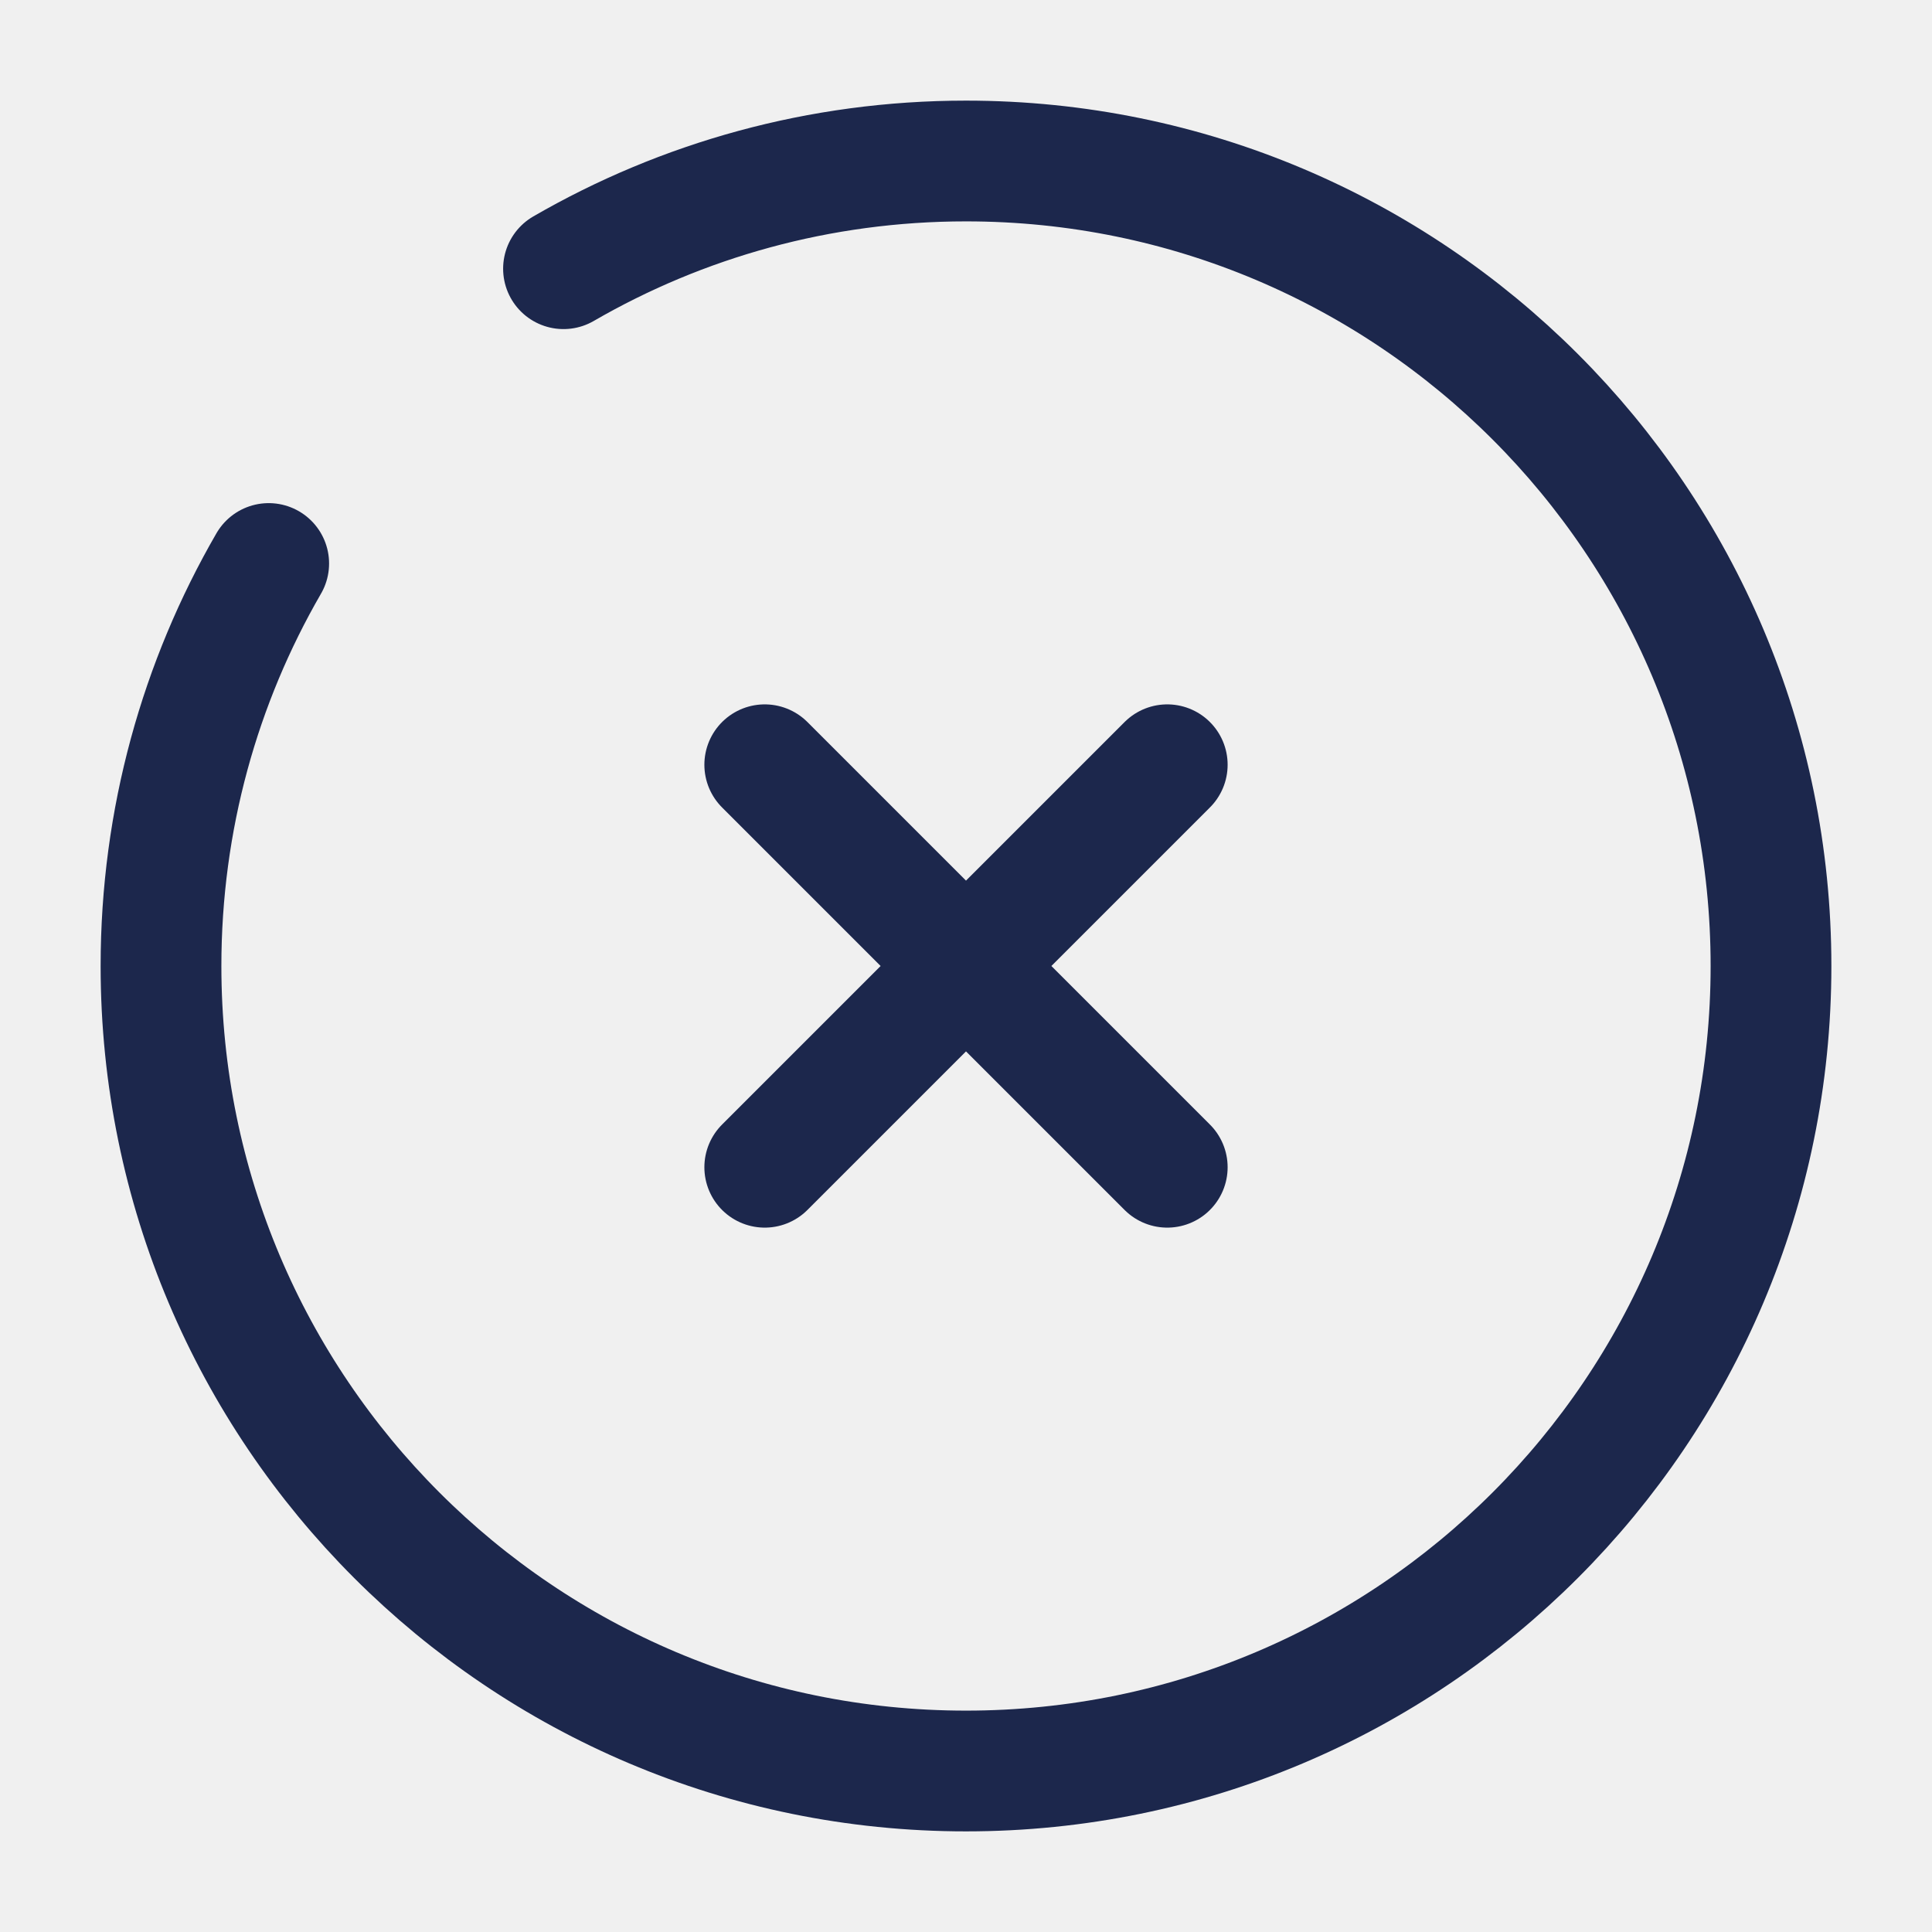
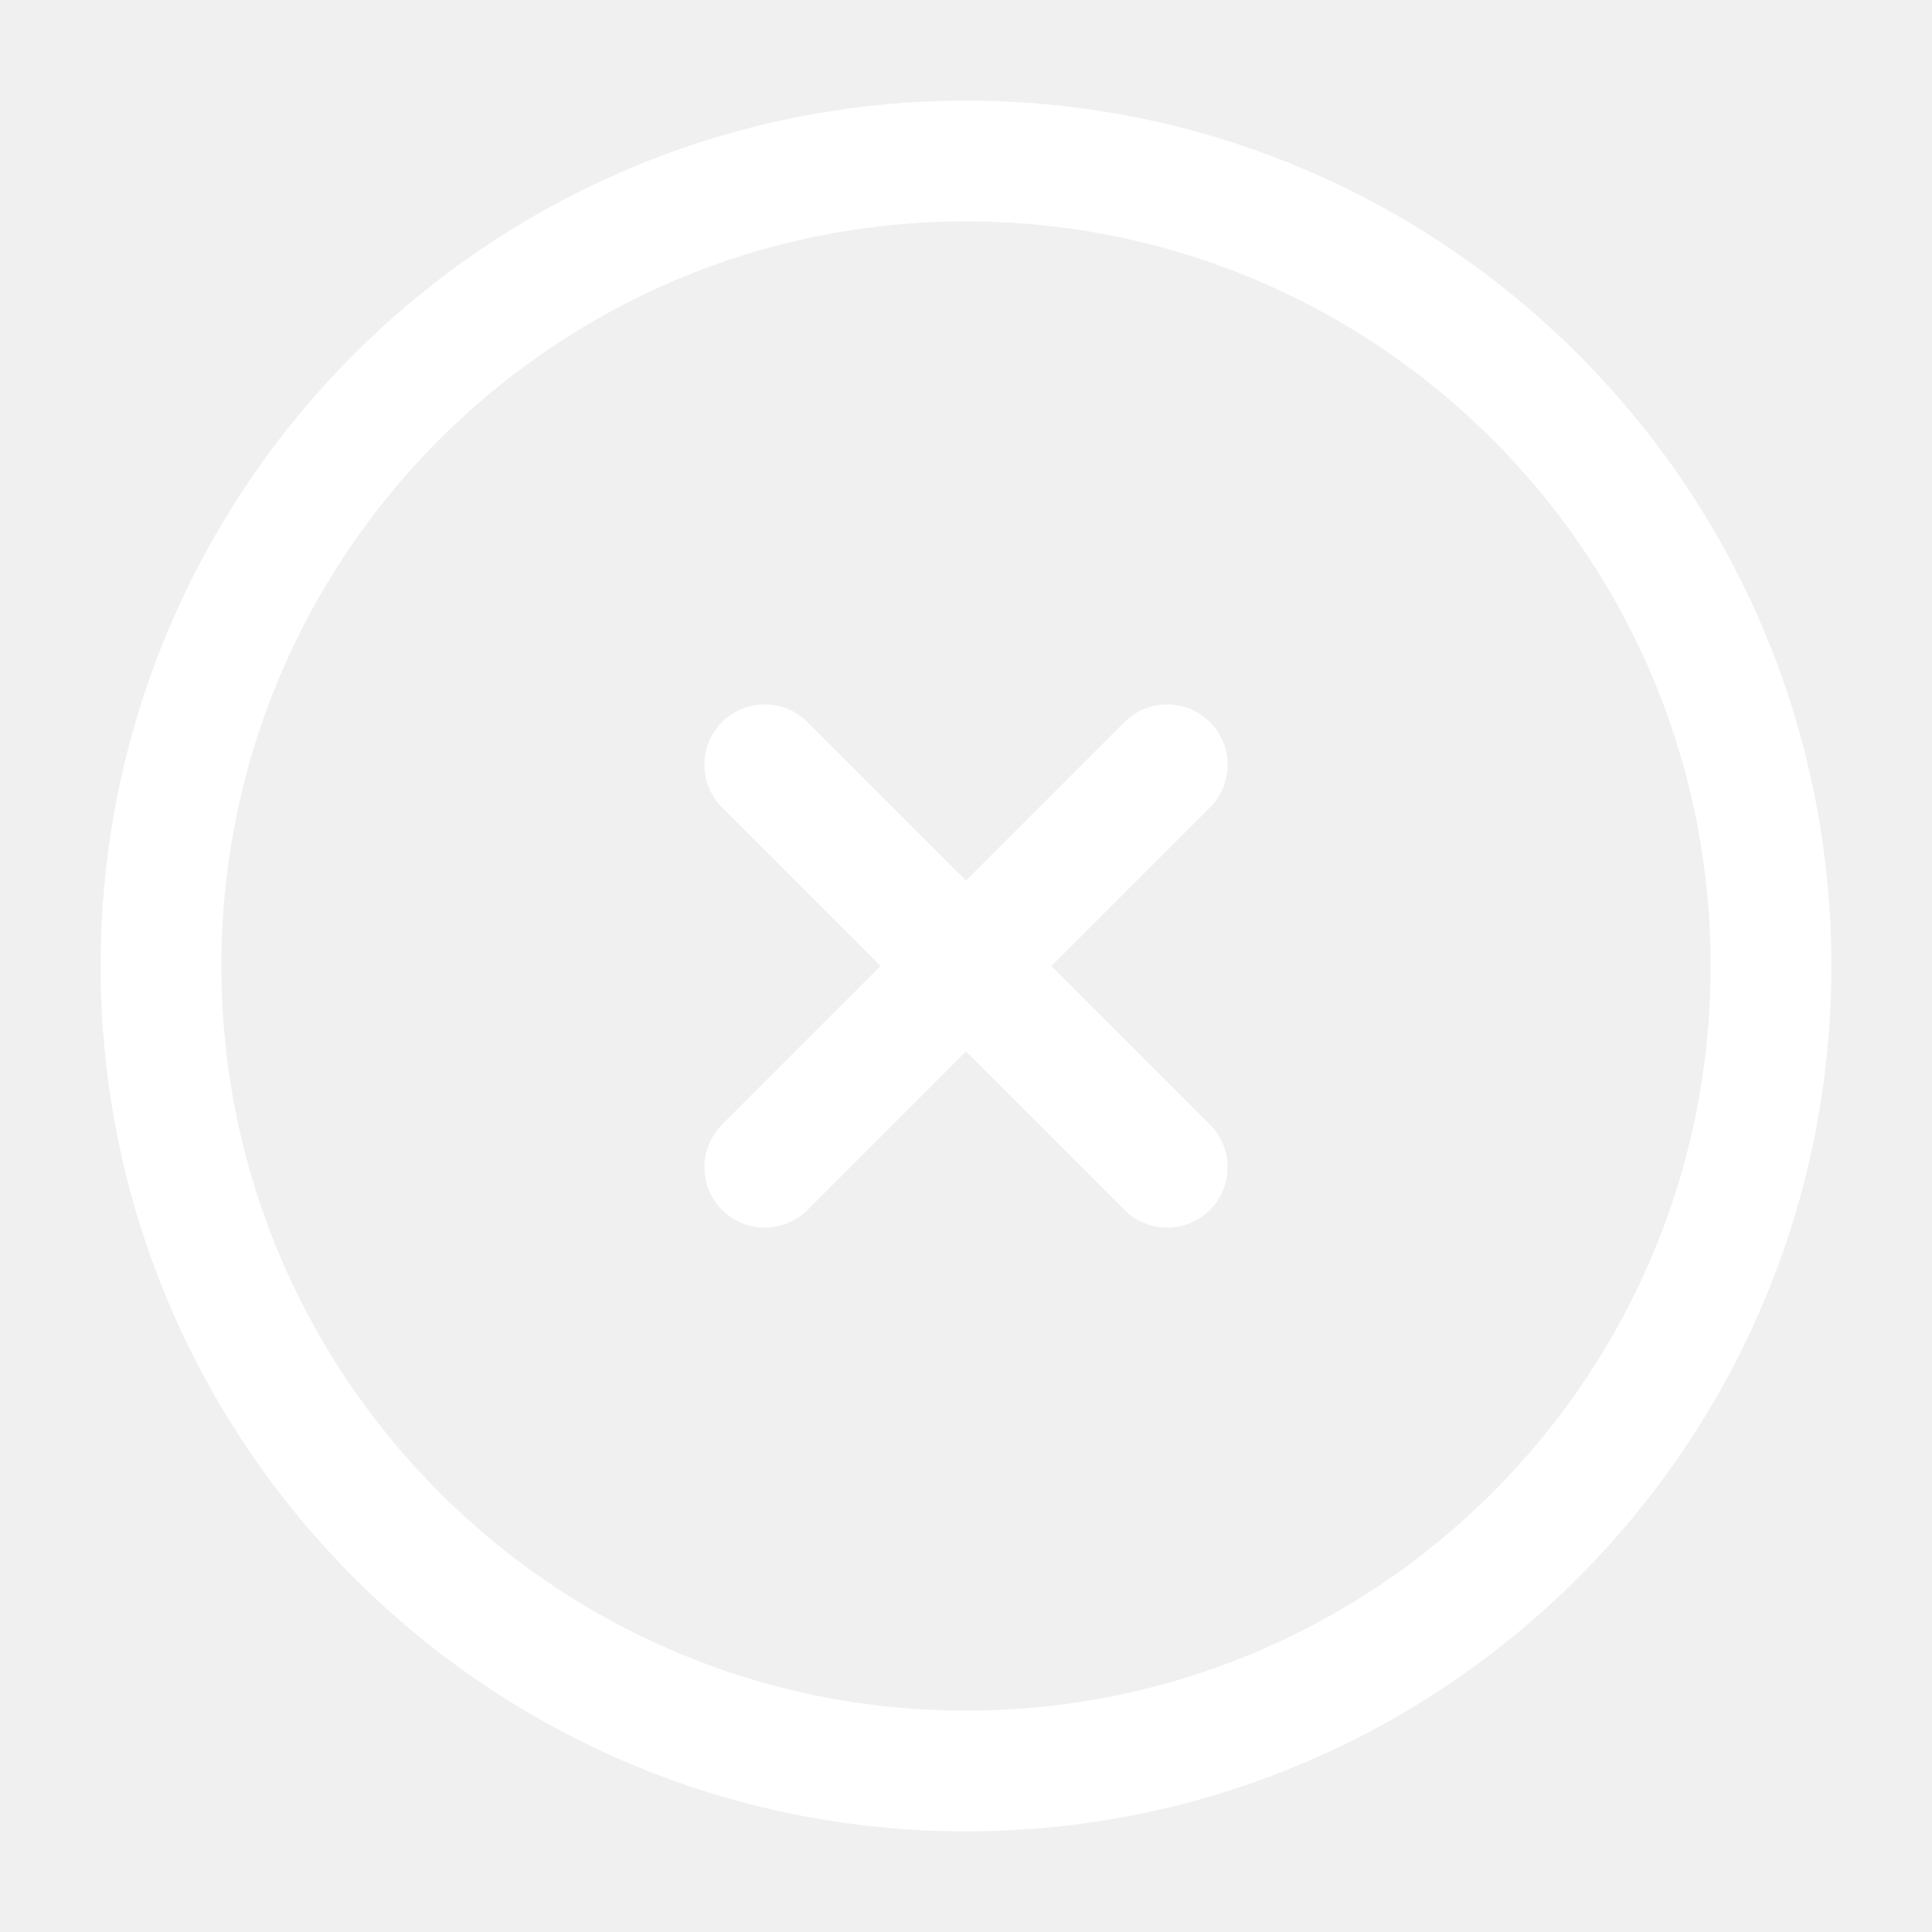
<svg xmlns="http://www.w3.org/2000/svg" width="800px" height="800px" viewBox="0 0 24 24" fill="none">
-   <path d="M14.5 9.5L9.5 14.5M9.5 9.5L14.5 14.5" stroke="#1C274C" stroke-width="1.5" stroke-linecap="round" />
-   <path d="M7 3.338C8.471 2.487 10.179 2 12 2C17.523 2 22 6.477 22 12C22 17.523 17.523 22 12 22C6.477 22 2 17.523 2 12C2 10.179 2.487 8.471 3.338 7" stroke="#1C274C" stroke-width="1.5" stroke-linecap="round" />
+   <g id="SVGRepo_bgCarrier" stroke-width="0" />
+   <g id="SVGRepo_tracerCarrier" stroke-linecap="round" stroke-linejoin="round" />
+   <g id="SVGRepo_iconCarrier">
+     <circle cx="12" cy="12" r="10" stroke="#ffffff" stroke-width="1.5" />
+     <path d="M14.5 9.5L9.5 14.5M9.5 9.5L14.5 14.5" stroke="#ffffff" stroke-width="1.5" stroke-linecap="round" />
+   </g>
</svg>
